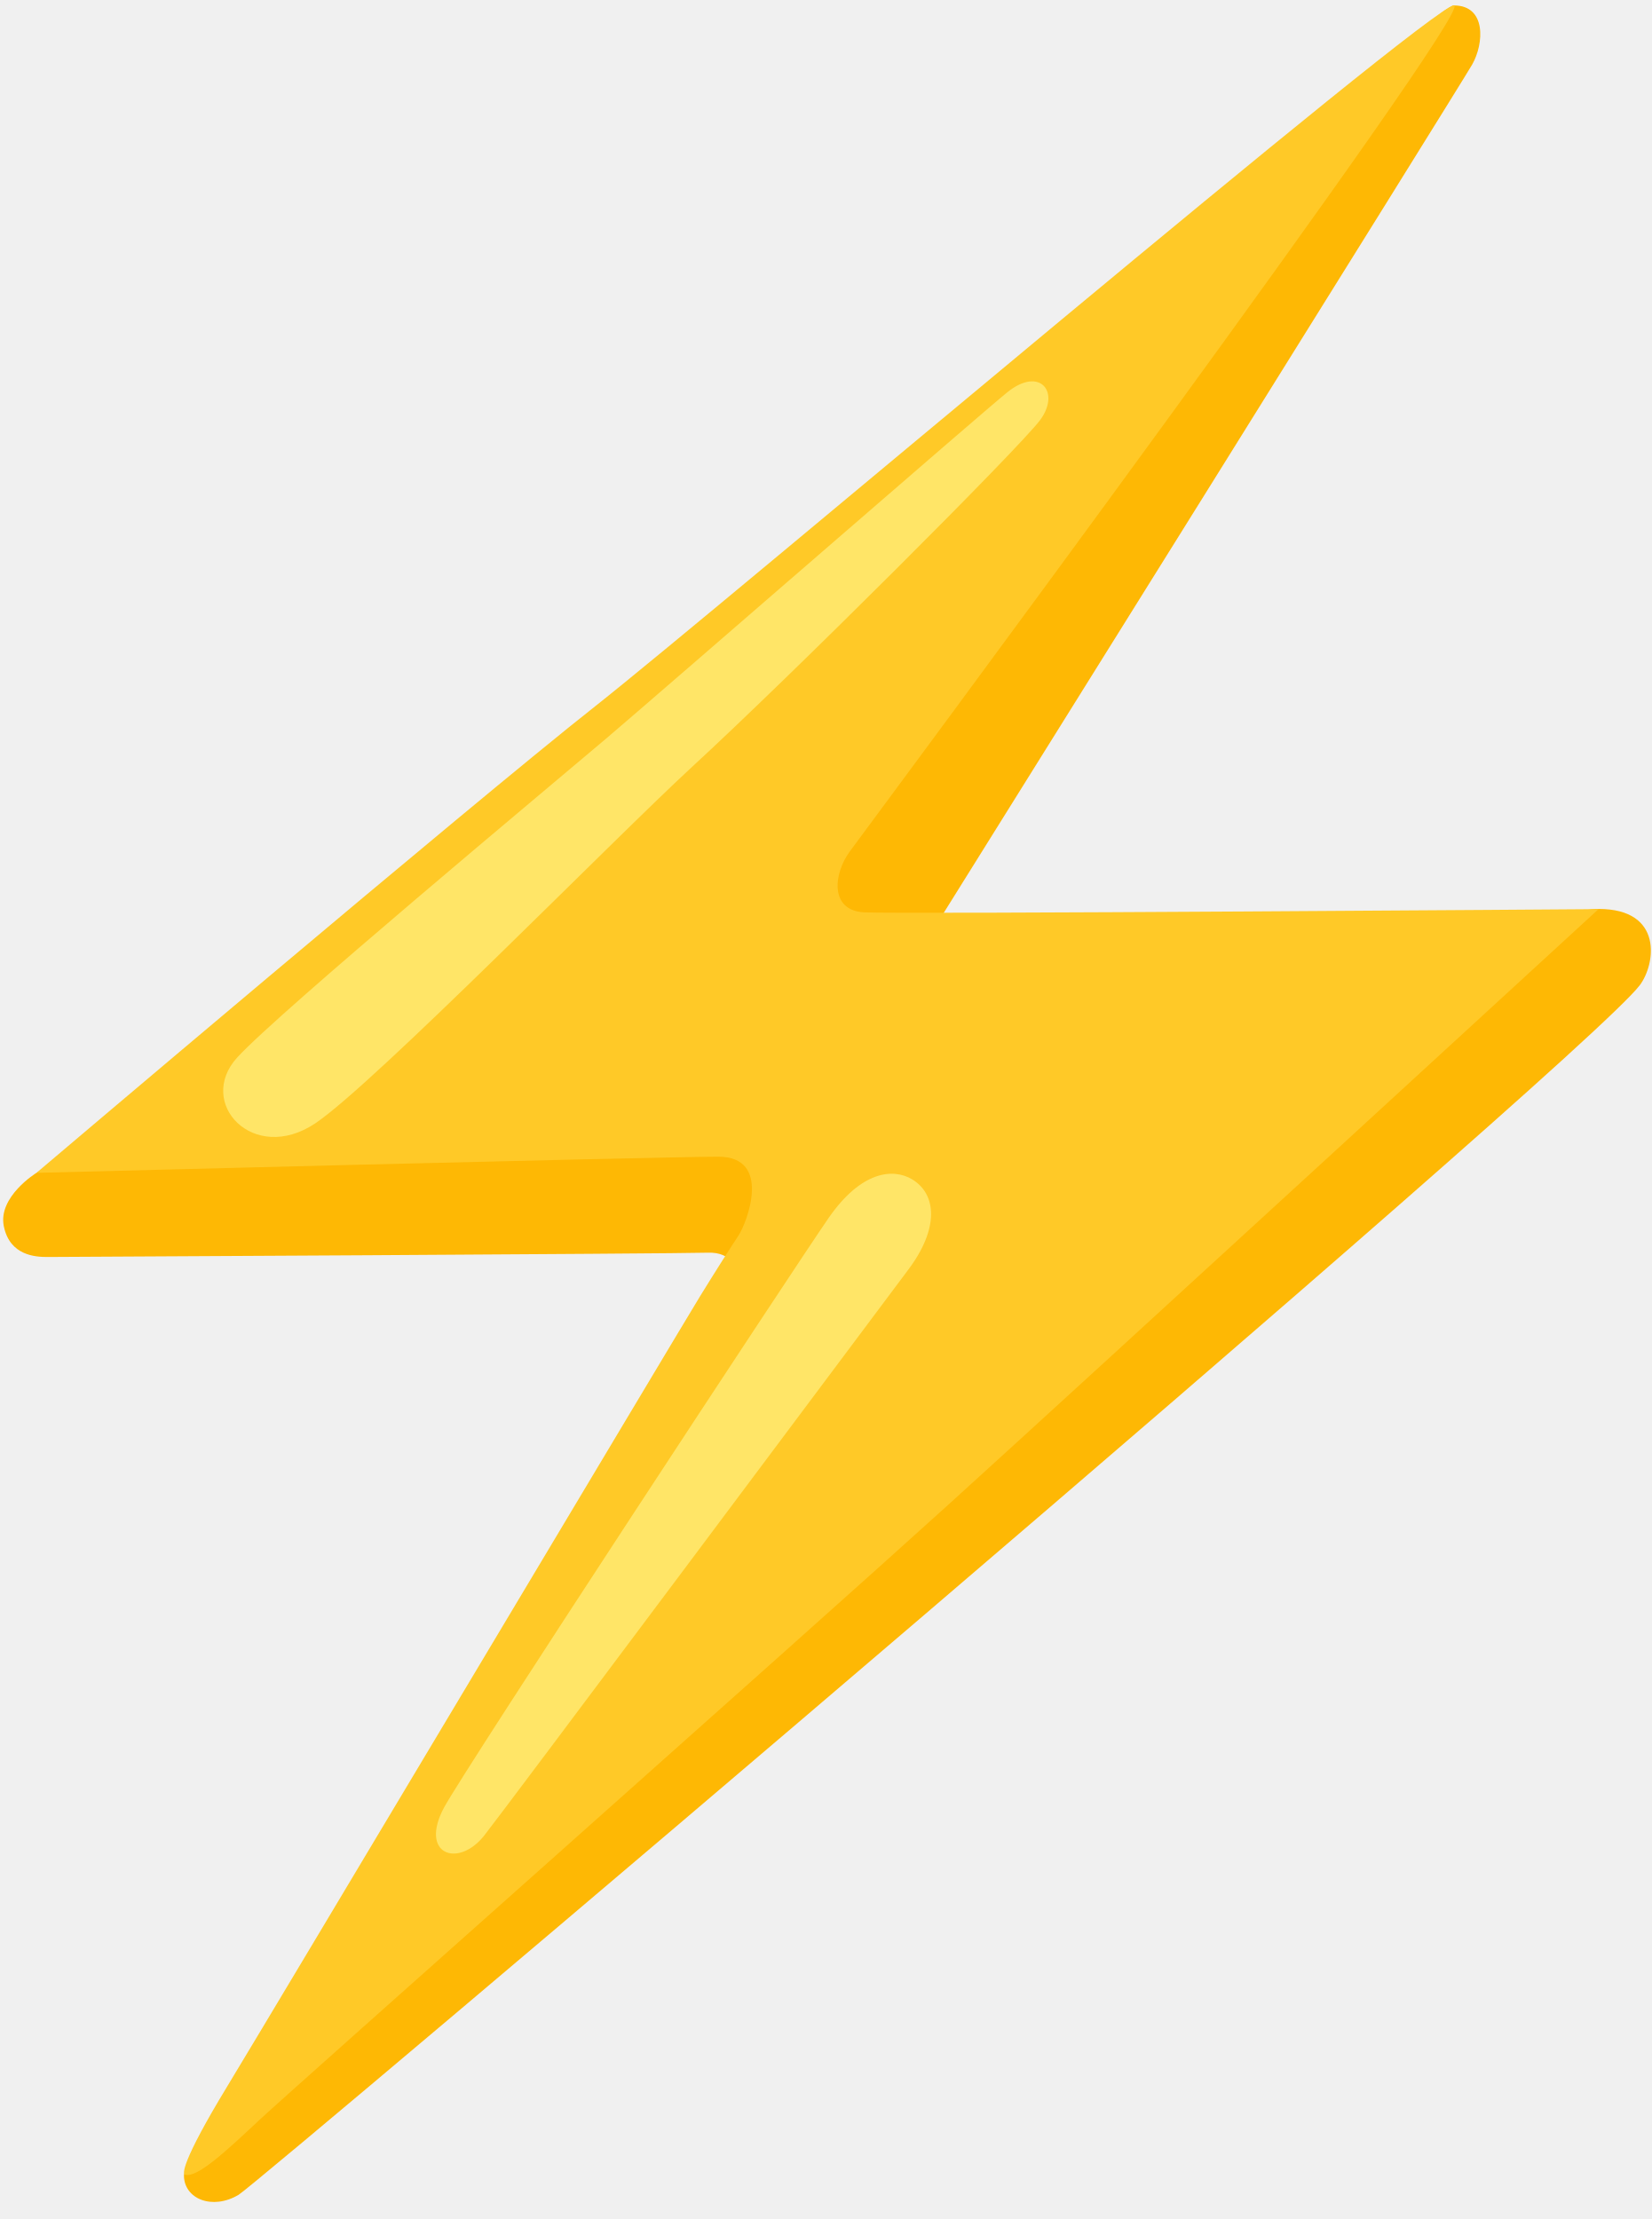
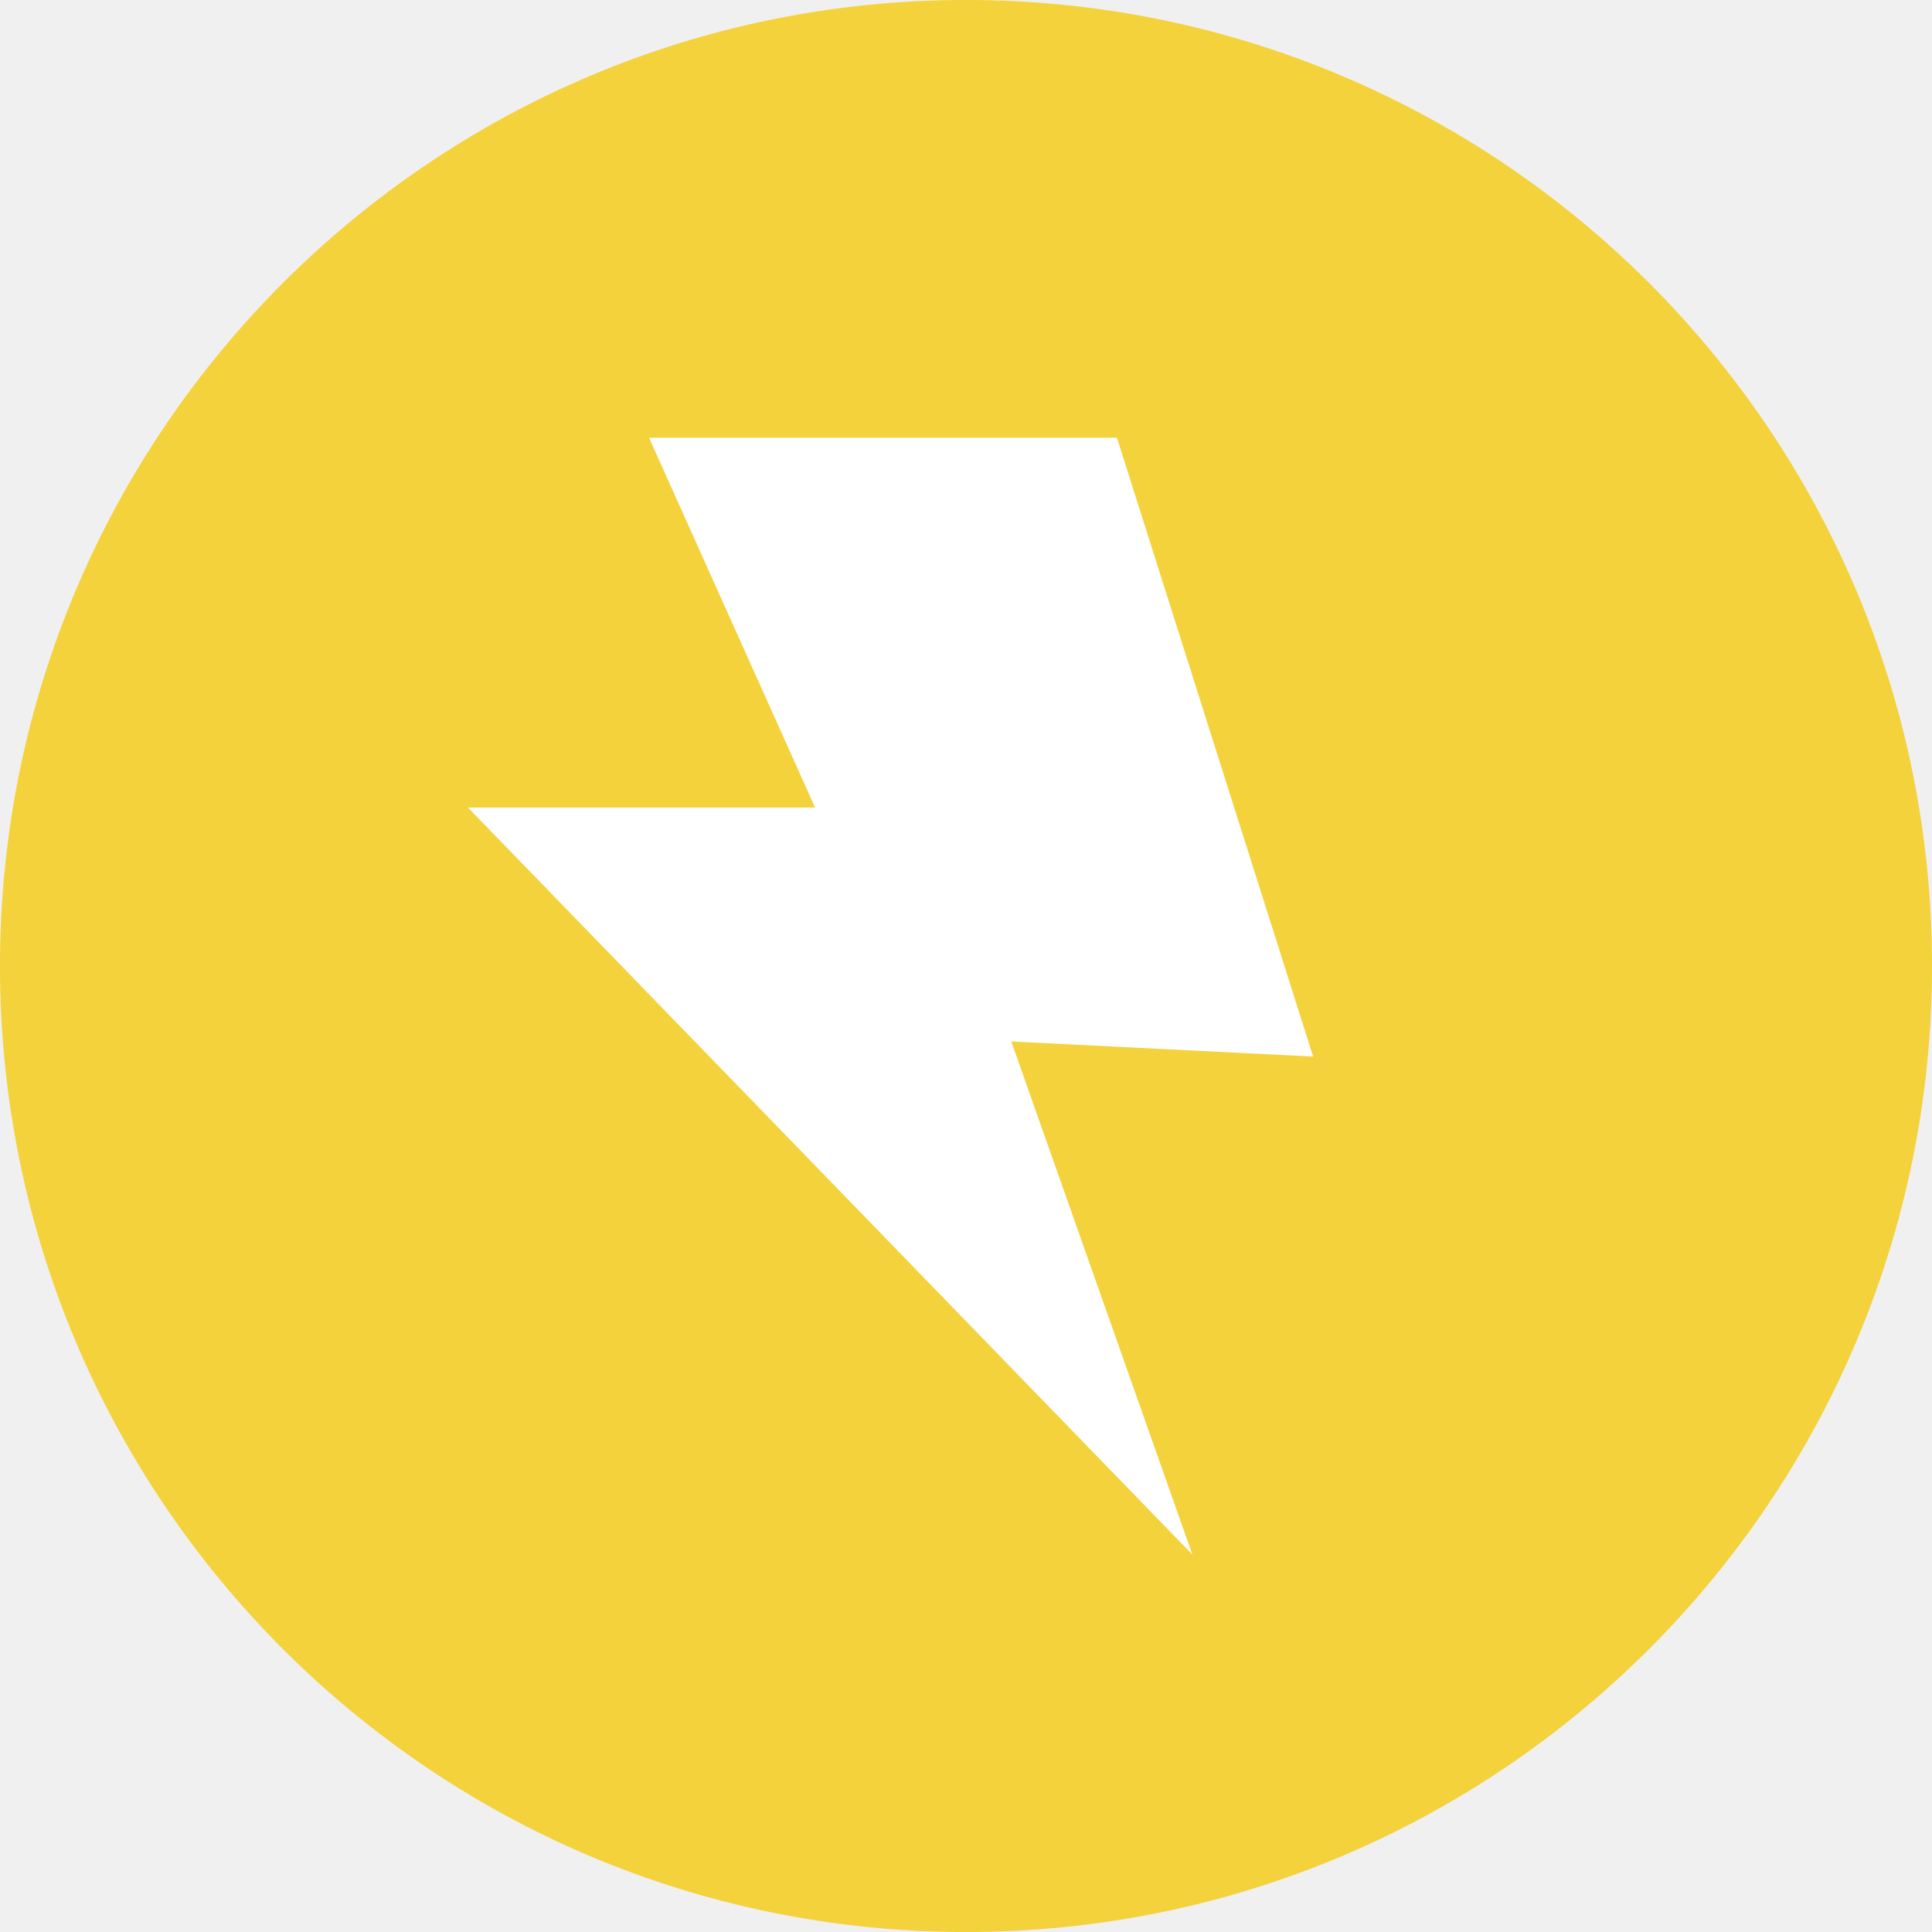
- <svg xmlns="http://www.w3.org/2000/svg" width="64" height="86" viewBox="0 0 64 86" fill="none">
-   <path d="M36.449 35.575C36.449 35.575 56.593 3.305 57.051 2.499C57.51 1.692 57.608 0.211 56.342 0.211C55.077 0.211 23.697 32.244 23.697 32.244L1.413 45.455C1.413 45.455 -0.082 46.373 0.147 47.52C0.377 48.667 1.378 48.716 1.837 48.716C2.296 48.716 26.068 48.591 27.452 48.549C29.169 48.501 28.745 50.941 28.745 50.941L13.699 74.596C13.699 74.596 7.128 83.69 7.128 84.309C7.128 85.22 8.227 85.672 9.249 85.06C10.041 84.587 61.286 41.165 63.546 38.182C64.158 37.369 64.471 35.227 61.947 35.227C59.422 35.227 39.321 41.082 39.321 41.082L36.449 35.575V35.575Z" fill="#FEB804" />
-   <path d="M32.924 33.009C32.305 33.857 32.139 35.276 33.474 35.359C34.801 35.436 61.947 35.234 61.947 35.234C61.947 35.234 42.554 53.055 36.686 58.374C30.817 63.693 11.383 80.923 10.076 82.14C8.797 83.336 7.636 84.434 7.163 84.281C7.086 84.26 6.989 83.85 8.818 80.84C10.486 78.093 26.506 51.247 27.132 50.232C27.758 49.217 28.307 48.355 28.62 47.882C28.933 47.409 29.948 44.829 27.834 44.829C25.721 44.829 1.413 45.455 1.413 45.455C1.413 45.455 18.204 31.208 23.058 27.377C27.911 23.546 55.417 0.211 56.342 0.211C57.267 0.211 33.55 32.154 32.924 33.009Z" fill="#FFC927" />
-   <path d="M32.118 47.193C33.369 45.392 34.6 45.26 35.344 45.705C36.303 46.282 36.401 47.611 35.191 49.217C33.286 51.762 19.282 70.5 18.747 71.161C17.732 72.412 16.237 71.863 17.21 70.048C18.024 68.546 30.824 49.057 32.118 47.193Z" fill="#FFE567" />
-   <path d="M12.218 43.536C9.819 45.142 7.587 42.743 9.193 40.984C10.799 39.225 21.34 30.45 23.475 28.636C25.609 26.821 38.069 15.981 39.036 15.202C40.315 14.173 41.108 15.216 40.301 16.287C39.502 17.358 30.692 26.16 26.805 29.734C23.802 32.501 14.498 42.006 12.218 43.536V43.536Z" fill="#FFE567" />
+ <svg xmlns="http://www.w3.org/2000/svg" viewBox="0 0 128 128">
+   <defs>
+     <style>.cls-1{fill:#f3d23b;}.cls-2{fill:#fff;}</style>
+   </defs>
+   <g id="electric">
+     <circle class="cls-1" cx="64" cy="64" r="64" />
+     <polygon class="cls-2" points="43 29 74 29 87 70 67 69 79 103 31 53.5 54 53.5 43 29" />
+   </g>
</svg>
